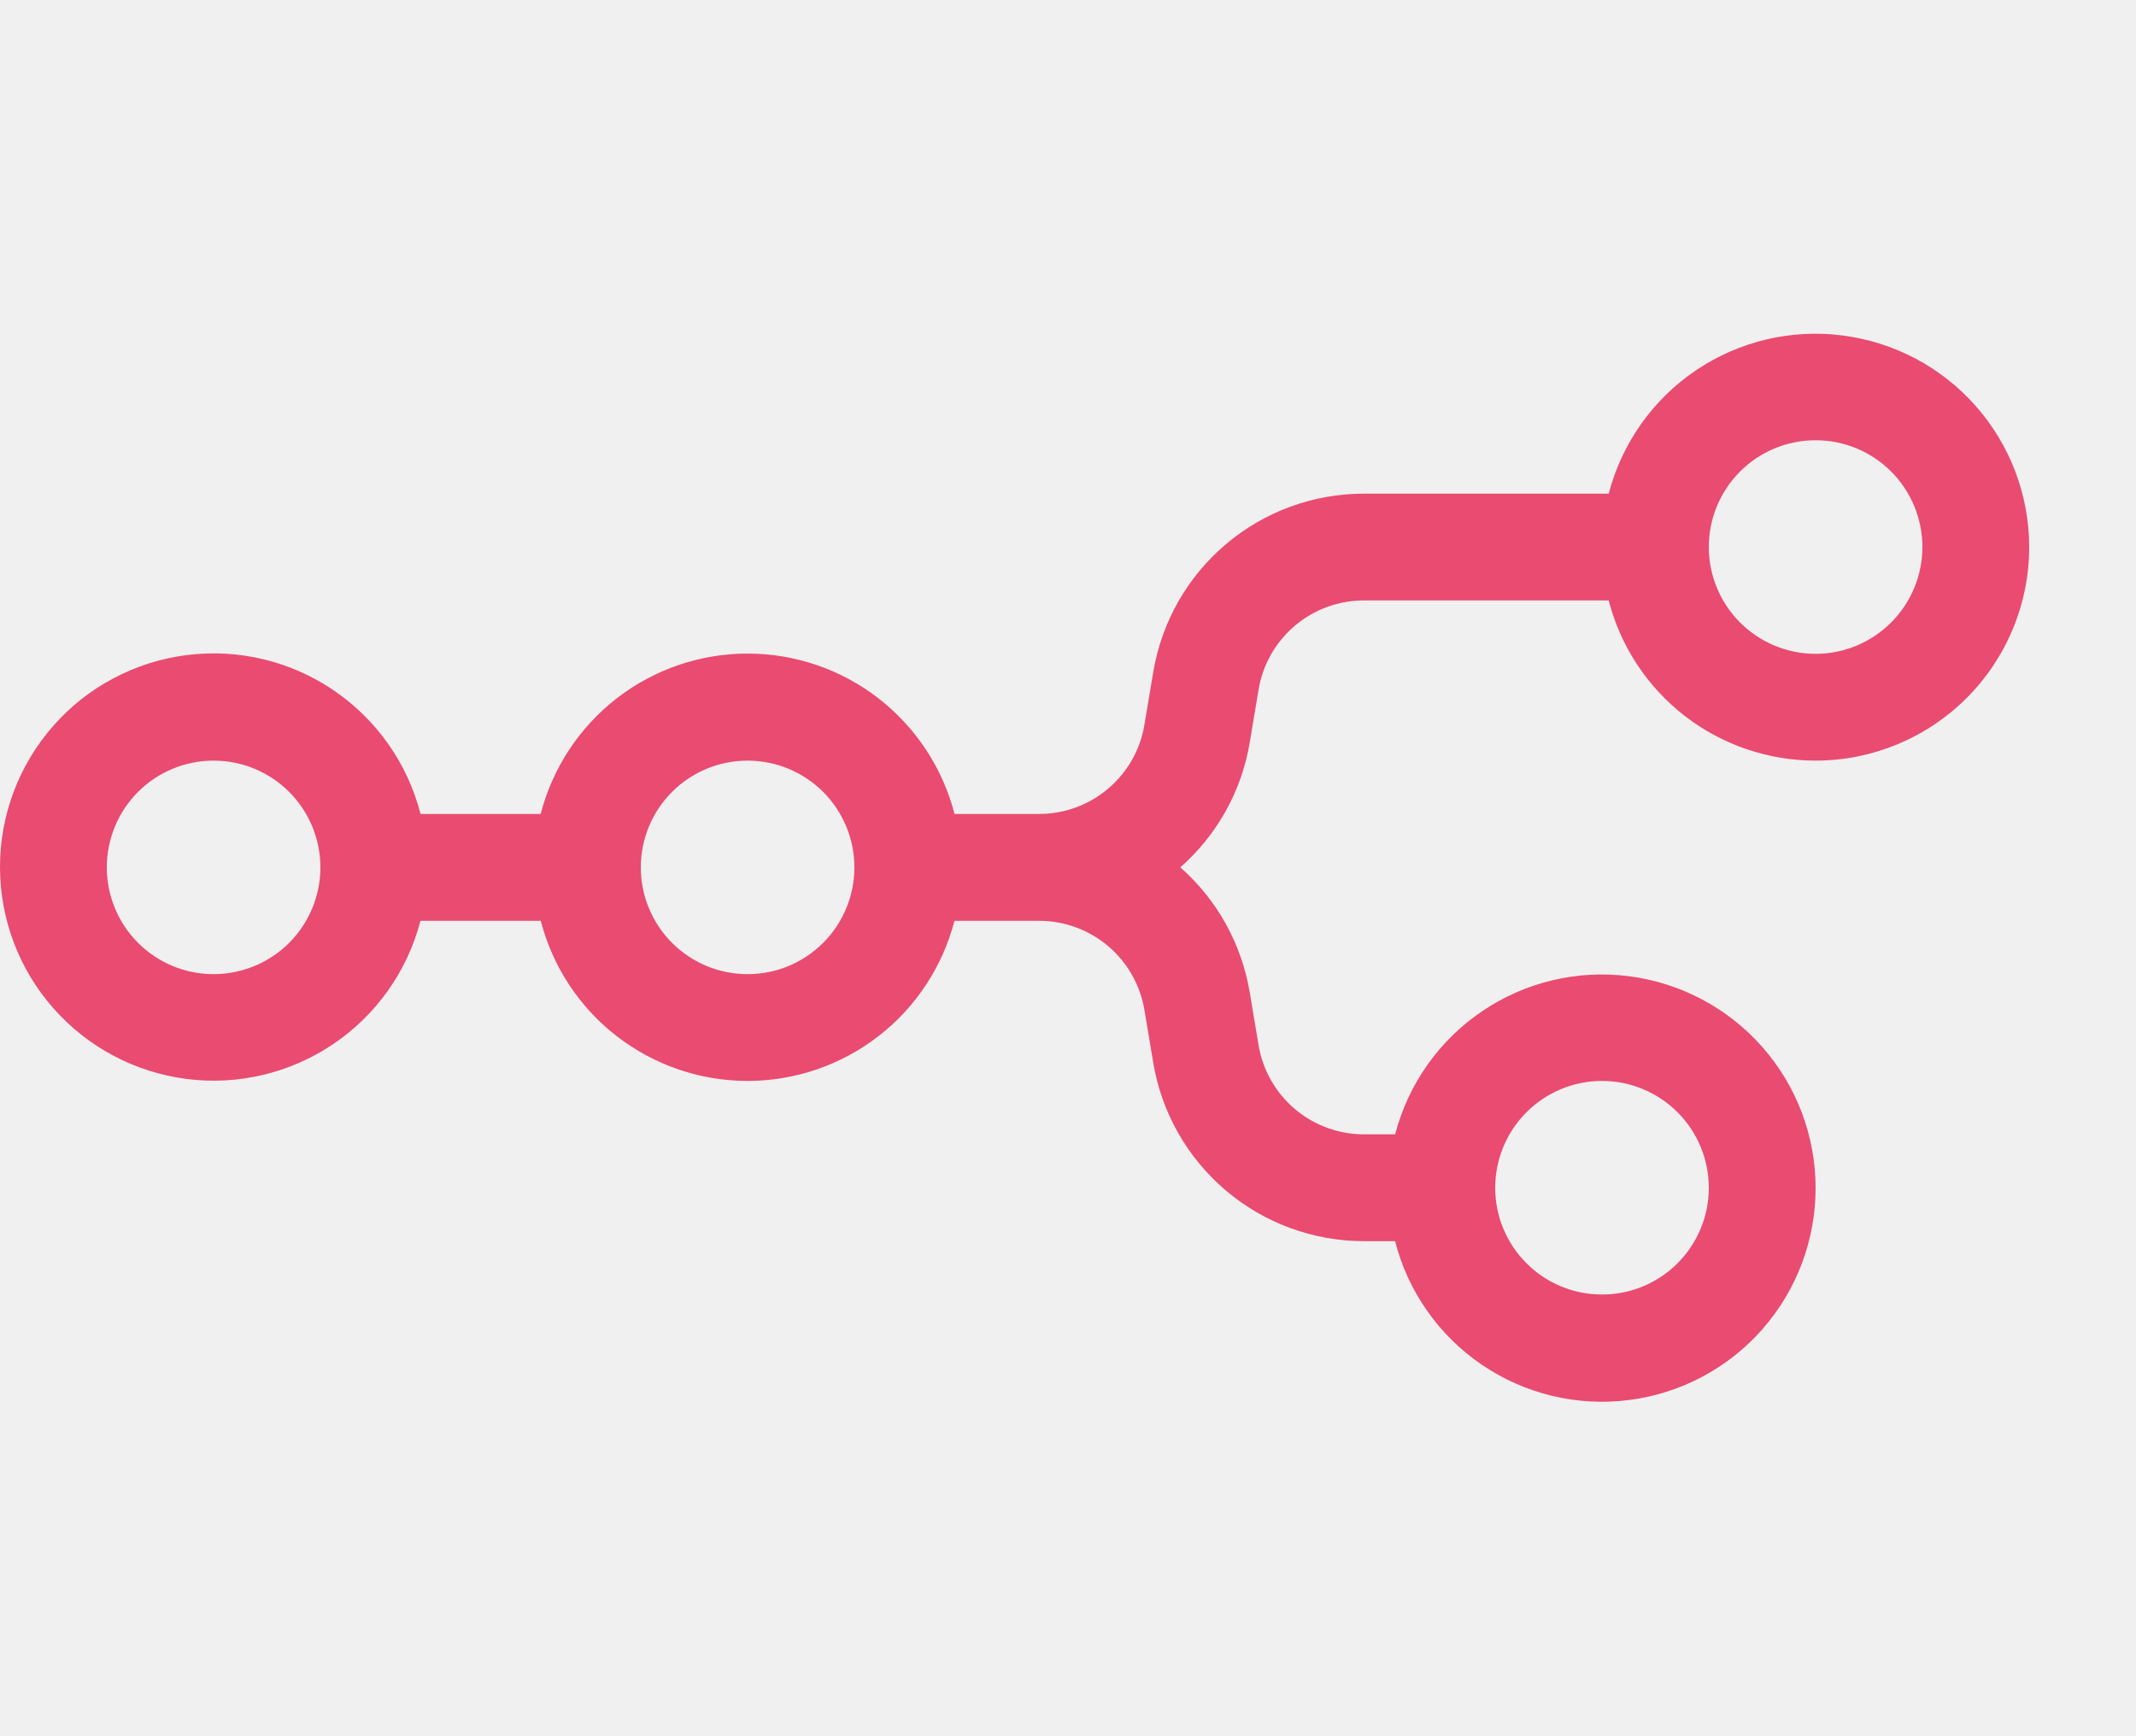
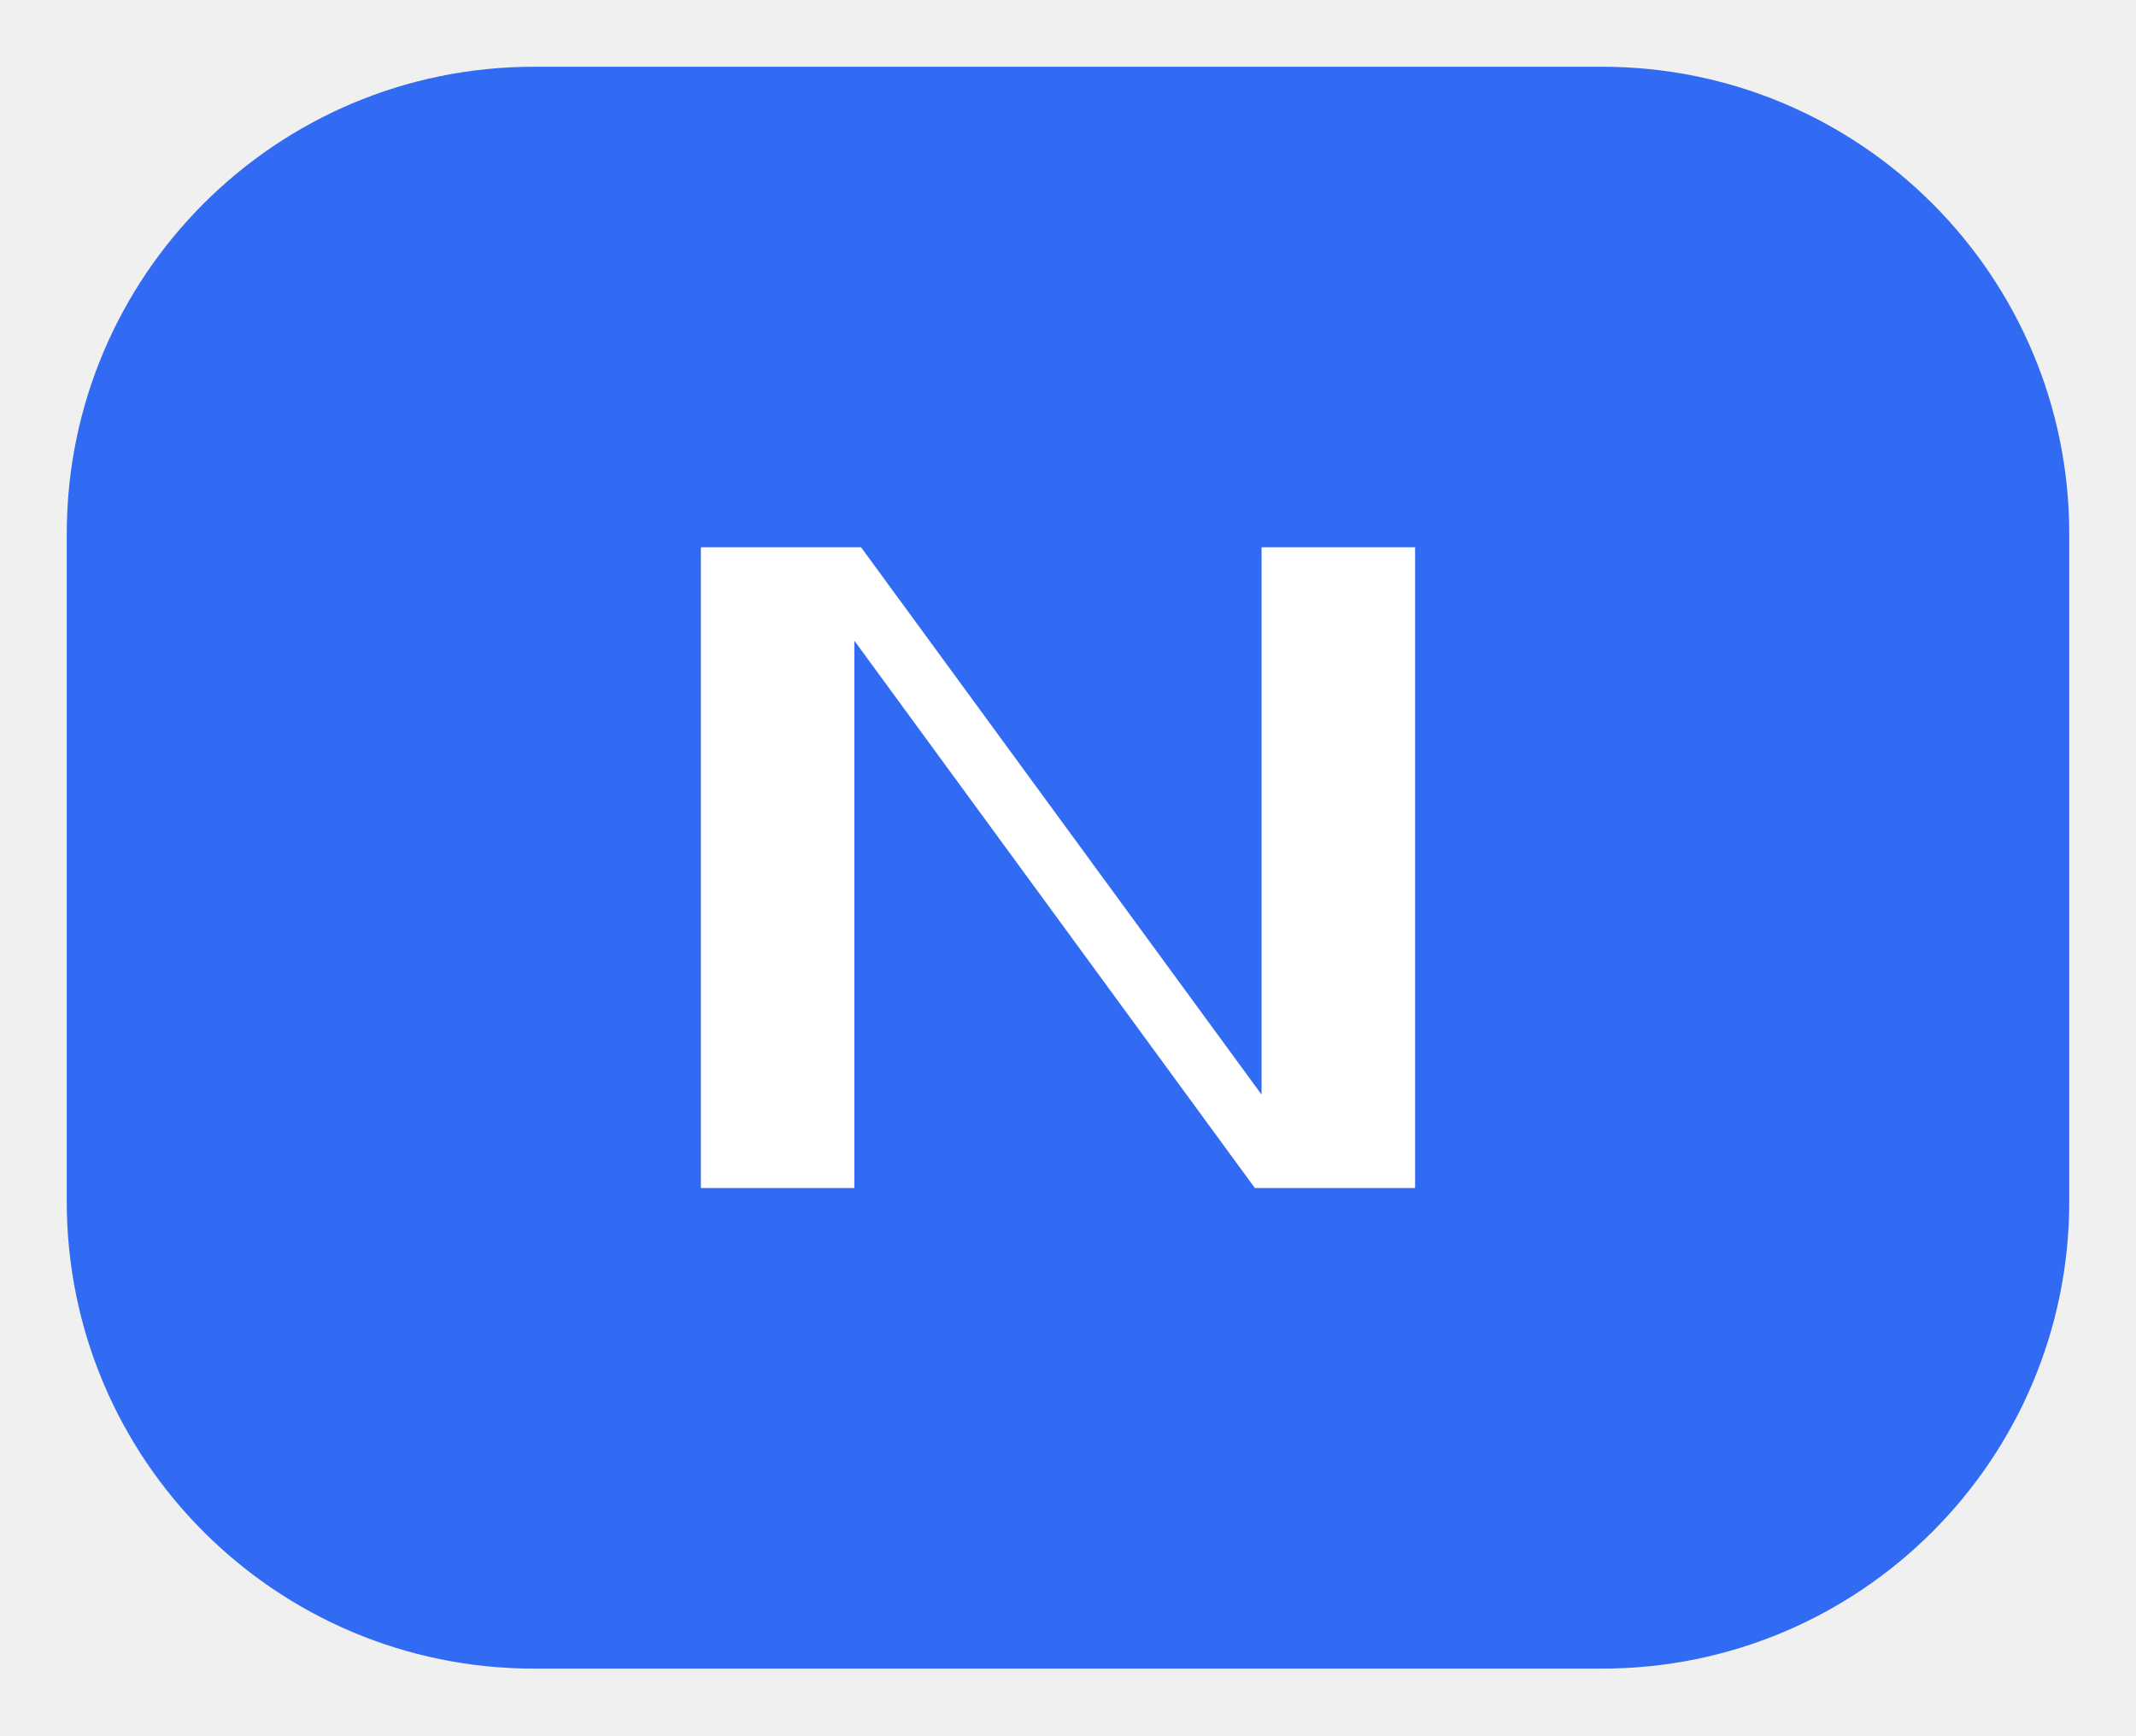
<svg xmlns="http://www.w3.org/2000/svg" width="32" height="26" viewBox="0 0 32 26" fill="none">
-   <path fill-rule="evenodd" clip-rule="evenodd" d="M27.2 11.396C26.49 11.396 25.801 11.16 25.239 10.726C24.678 10.291 24.277 9.683 24.1 8.996H20.433C20.054 8.996 19.688 9.13 19.399 9.375C19.11 9.62 18.917 9.959 18.855 10.332L18.723 11.123C18.602 11.848 18.235 12.509 17.683 12.995C18.235 13.482 18.602 14.144 18.723 14.87L18.855 15.659C18.917 16.032 19.11 16.372 19.399 16.616C19.688 16.861 20.054 16.995 20.433 16.995H20.901C21.097 16.242 21.56 15.586 22.205 15.15C22.849 14.714 23.63 14.527 24.402 14.626C25.174 14.724 25.884 15.1 26.399 15.683C26.914 16.266 27.199 17.017 27.2 17.796C27.201 18.576 26.918 19.329 26.403 19.915C25.888 20.501 25.177 20.878 24.403 20.976C23.629 21.075 22.846 20.887 22.201 20.448C21.556 20.01 21.093 19.351 20.9 18.596H20.433C19.676 18.595 18.943 18.327 18.365 17.837C17.787 17.347 17.401 16.669 17.277 15.921L17.145 15.133C17.083 14.759 16.89 14.42 16.601 14.175C16.312 13.93 15.946 13.796 15.567 13.796H14.299C14.121 14.482 13.721 15.091 13.16 15.525C12.599 15.959 11.909 16.195 11.2 16.195C10.491 16.195 9.801 15.959 9.24 15.525C8.679 15.091 8.279 14.482 8.101 13.796H6.299C6.103 14.549 5.64 15.205 4.995 15.641C4.351 16.077 3.57 16.264 2.798 16.166C2.026 16.067 1.316 15.692 0.801 15.108C0.286 14.525 0.001 13.774 6.20563e-06 12.995C-0.002 12.216 0.282 11.462 0.797 10.876C1.312 10.29 2.023 9.913 2.797 9.815C3.571 9.716 4.354 9.904 4.999 10.343C5.644 10.781 6.107 11.44 6.3 12.195H8.1C8.277 11.508 8.678 10.899 9.239 10.463C9.8 10.028 10.49 9.792 11.2 9.792C11.91 9.792 12.6 10.028 13.161 10.463C13.722 10.899 14.123 11.508 14.3 12.195H15.567C15.946 12.195 16.312 12.061 16.601 11.816C16.89 11.572 17.083 11.232 17.145 10.858L17.277 10.069C17.402 9.322 17.787 8.643 18.365 8.154C18.943 7.664 19.676 7.396 20.433 7.396H24.101C24.297 6.642 24.76 5.986 25.405 5.55C26.049 5.114 26.83 4.927 27.602 5.026C28.374 5.124 29.084 5.499 29.599 6.083C30.114 6.666 30.399 7.417 30.4 8.196C30.4 9.044 30.063 9.858 29.463 10.458C28.863 11.058 28.049 11.396 27.2 11.396ZM27.2 9.796C27.624 9.796 28.031 9.627 28.331 9.327C28.631 9.027 28.8 8.62 28.8 8.196C28.8 7.771 28.631 7.364 28.331 7.064C28.031 6.764 27.624 6.596 27.2 6.596C26.776 6.596 26.369 6.764 26.069 7.064C25.769 7.364 25.6 7.771 25.6 8.196C25.6 8.62 25.769 9.027 26.069 9.327C26.369 9.627 26.776 9.796 27.2 9.796ZM3.2 14.595C3.624 14.595 4.031 14.427 4.331 14.127C4.631 13.827 4.8 13.42 4.8 12.995C4.8 12.571 4.631 12.164 4.331 11.864C4.031 11.564 3.624 11.396 3.2 11.396C2.776 11.396 2.369 11.564 2.069 11.864C1.769 12.164 1.6 12.571 1.6 12.995C1.6 13.42 1.769 13.827 2.069 14.127C2.369 14.427 2.776 14.595 3.2 14.595ZM12.8 12.995C12.8 13.206 12.759 13.414 12.678 13.608C12.598 13.802 12.48 13.978 12.331 14.127C12.183 14.275 12.006 14.393 11.812 14.474C11.618 14.554 11.41 14.595 11.2 14.595C10.99 14.595 10.782 14.554 10.588 14.474C10.394 14.393 10.217 14.275 10.069 14.127C9.92 13.978 9.802 13.802 9.722 13.608C9.641 13.414 9.6 13.206 9.6 12.995C9.6 12.571 9.769 12.164 10.069 11.864C10.369 11.564 10.776 11.396 11.2 11.396C11.624 11.396 12.031 11.564 12.331 11.864C12.631 12.164 12.8 12.571 12.8 12.995ZM25.6 17.796C25.6 18.006 25.559 18.214 25.478 18.408C25.398 18.602 25.28 18.778 25.131 18.927C24.983 19.076 24.806 19.193 24.612 19.274C24.418 19.354 24.21 19.395 24 19.395C23.79 19.395 23.582 19.354 23.388 19.274C23.194 19.193 23.017 19.076 22.869 18.927C22.72 18.778 22.602 18.602 22.522 18.408C22.441 18.214 22.4 18.006 22.4 17.796C22.4 17.371 22.569 16.964 22.869 16.664C23.169 16.364 23.576 16.195 24 16.195C24.424 16.195 24.831 16.364 25.131 16.664C25.431 16.964 25.6 17.371 25.6 17.796Z" fill="#EA4B71" />
+   <rect x="1" y="1" width="30" height="24" rx="7" fill="#316BF3" />
+   <path d="M10.5 8.2H12.9L18.9 16.4V8.2H21.2V17.8H18.8L12.8 9.6V17.8H10.5V8.2Z" fill="#FFFFFF" />
</svg>
